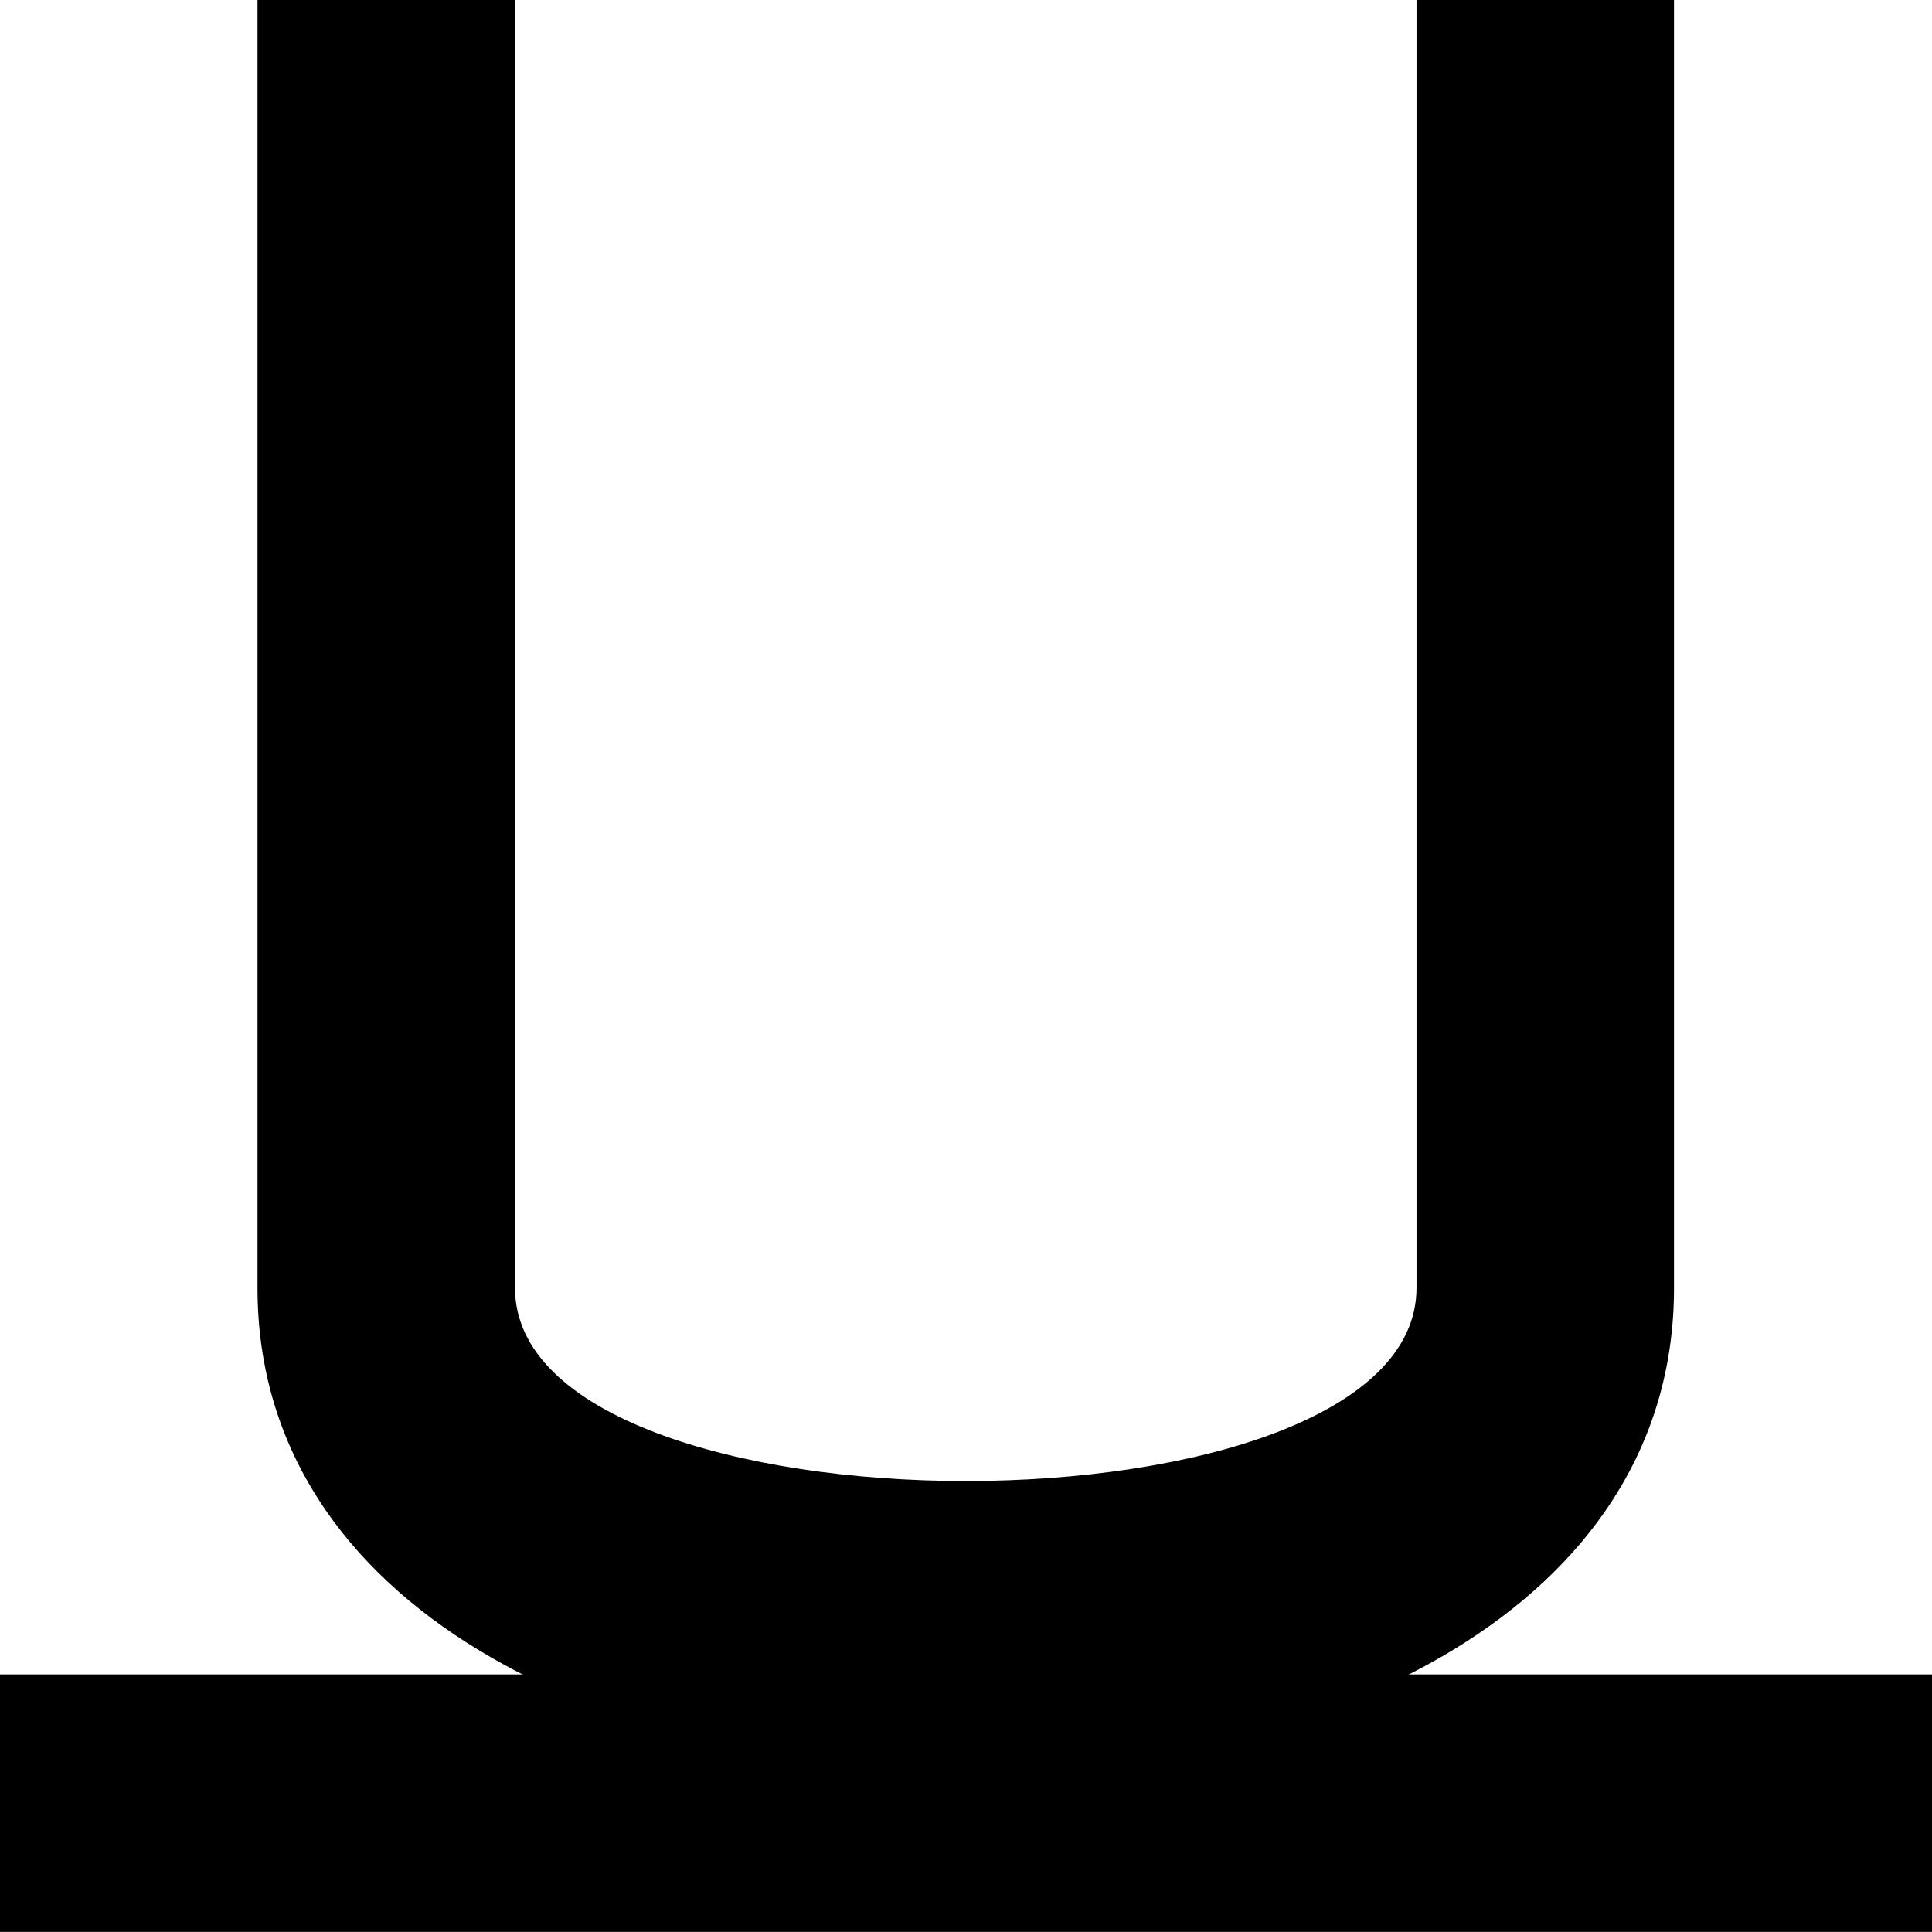
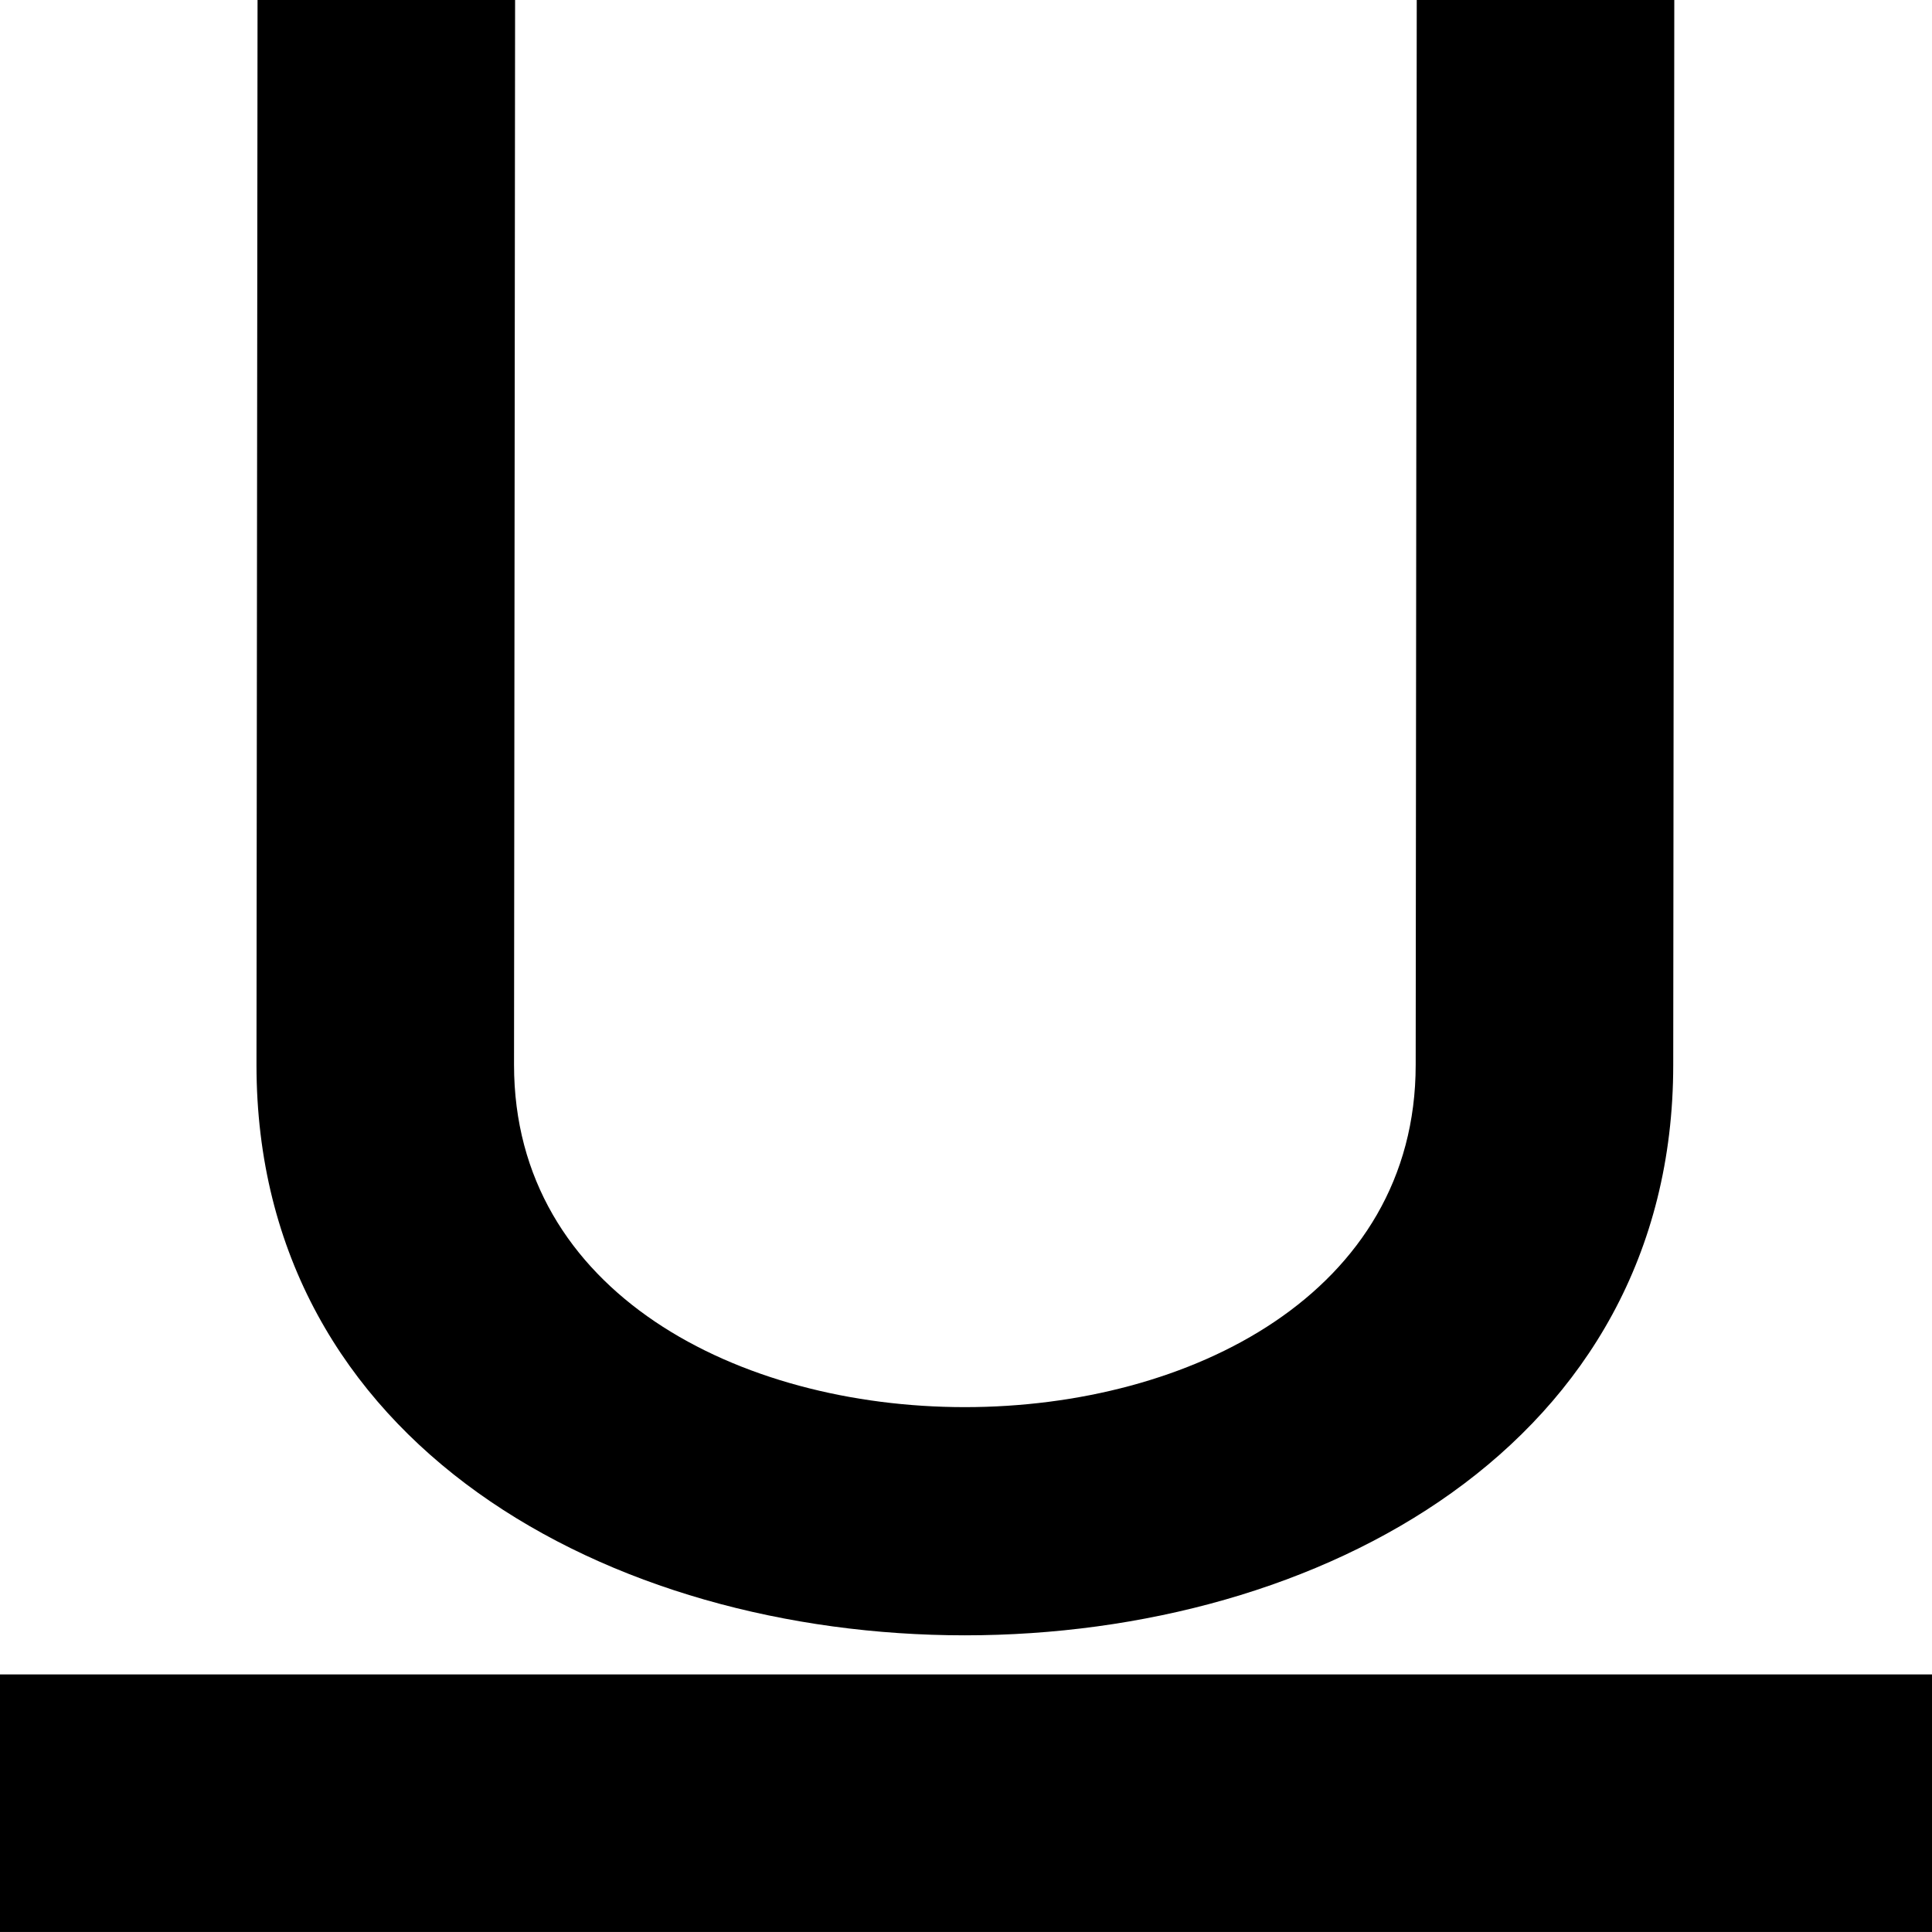
- <svg xmlns="http://www.w3.org/2000/svg" width="15" height="15" viewBox="0 0 3.969 3.969" version="1.1" id="svg8">
+ <svg xmlns="http://www.w3.org/2000/svg" width="48" height="48" viewBox="0 0 12.7 12.7" version="1.1" id="svg8">
  <defs id="defs2" />
  <g id="layer1" transform="translate(0,-293.0312)">
-     <path style="fill:#000000;stroke:none;stroke-width:0.265px;stroke-linecap:butt;stroke-linejoin:miter;stroke-opacity:1" d="m 0.529,293.031 v 2.646 c 10e-9,1.323 2.91,1.323 2.91,0 v -2.646 H 2.91 l 10e-8,2.646 c 0,0.529 -1.852,0.529 -1.852,0 l 0,-2.646 z" id="path5685" />
-     <path style="fill:#000000;stroke:none;stroke-width:0.265px;stroke-linecap:butt;stroke-linejoin:miter;stroke-opacity:1" d="m 0,296.471 h 3.969 v 0.529 H 0 Z" id="path5687" />
+     <path style="fill:#000000;stroke:none;stroke-width:0.847px;stroke-linecap:butt;stroke-linejoin:miter;stroke-opacity:1" d="m 1.693,293.031 -0.007,7 c 0,5 9.313,5 9.313,0 l 0.007,-7 H 9.313 l -0.007,7 c 0,3 -5.927,3 -5.927,0 l 0.007,-7 z" id="path5685" />
+     <path style="fill:#000000;stroke:none;stroke-width:0.847px;stroke-linecap:butt;stroke-linejoin:miter;stroke-opacity:1" d="m 0,304.038 h 12.7 v 1.693 H 0 Z" id="path5687" />
  </g>
</svg>
